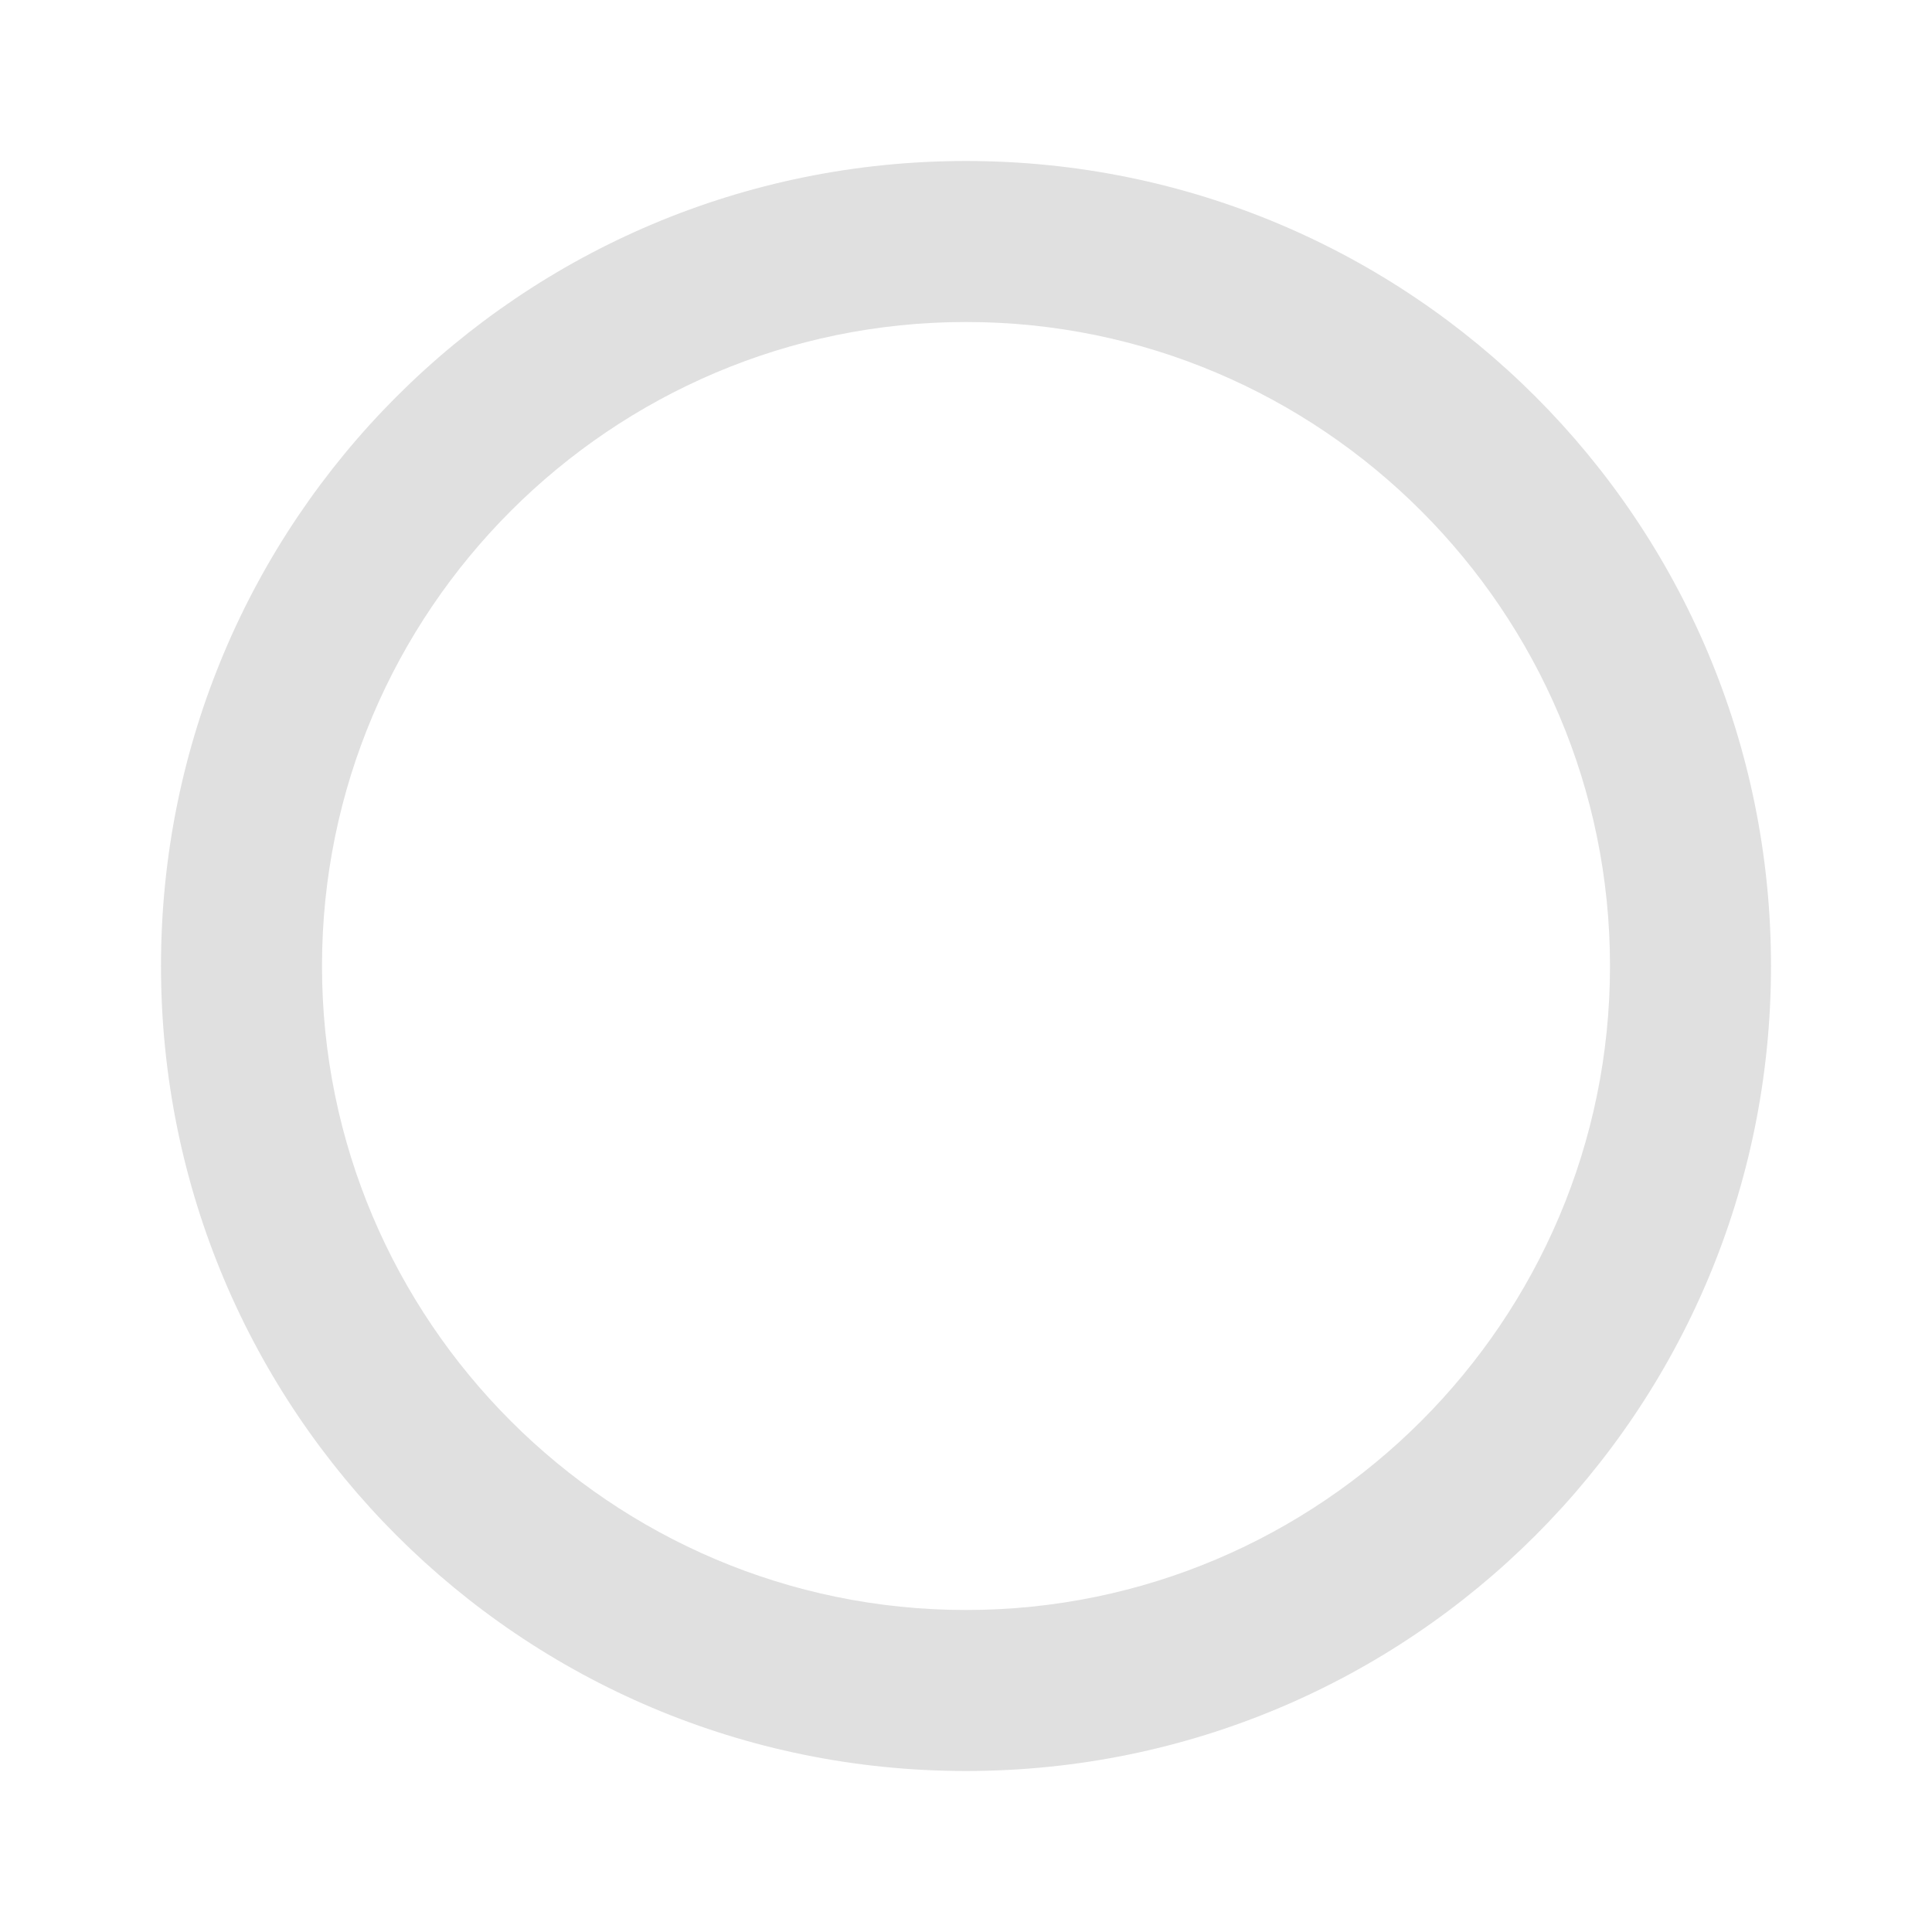
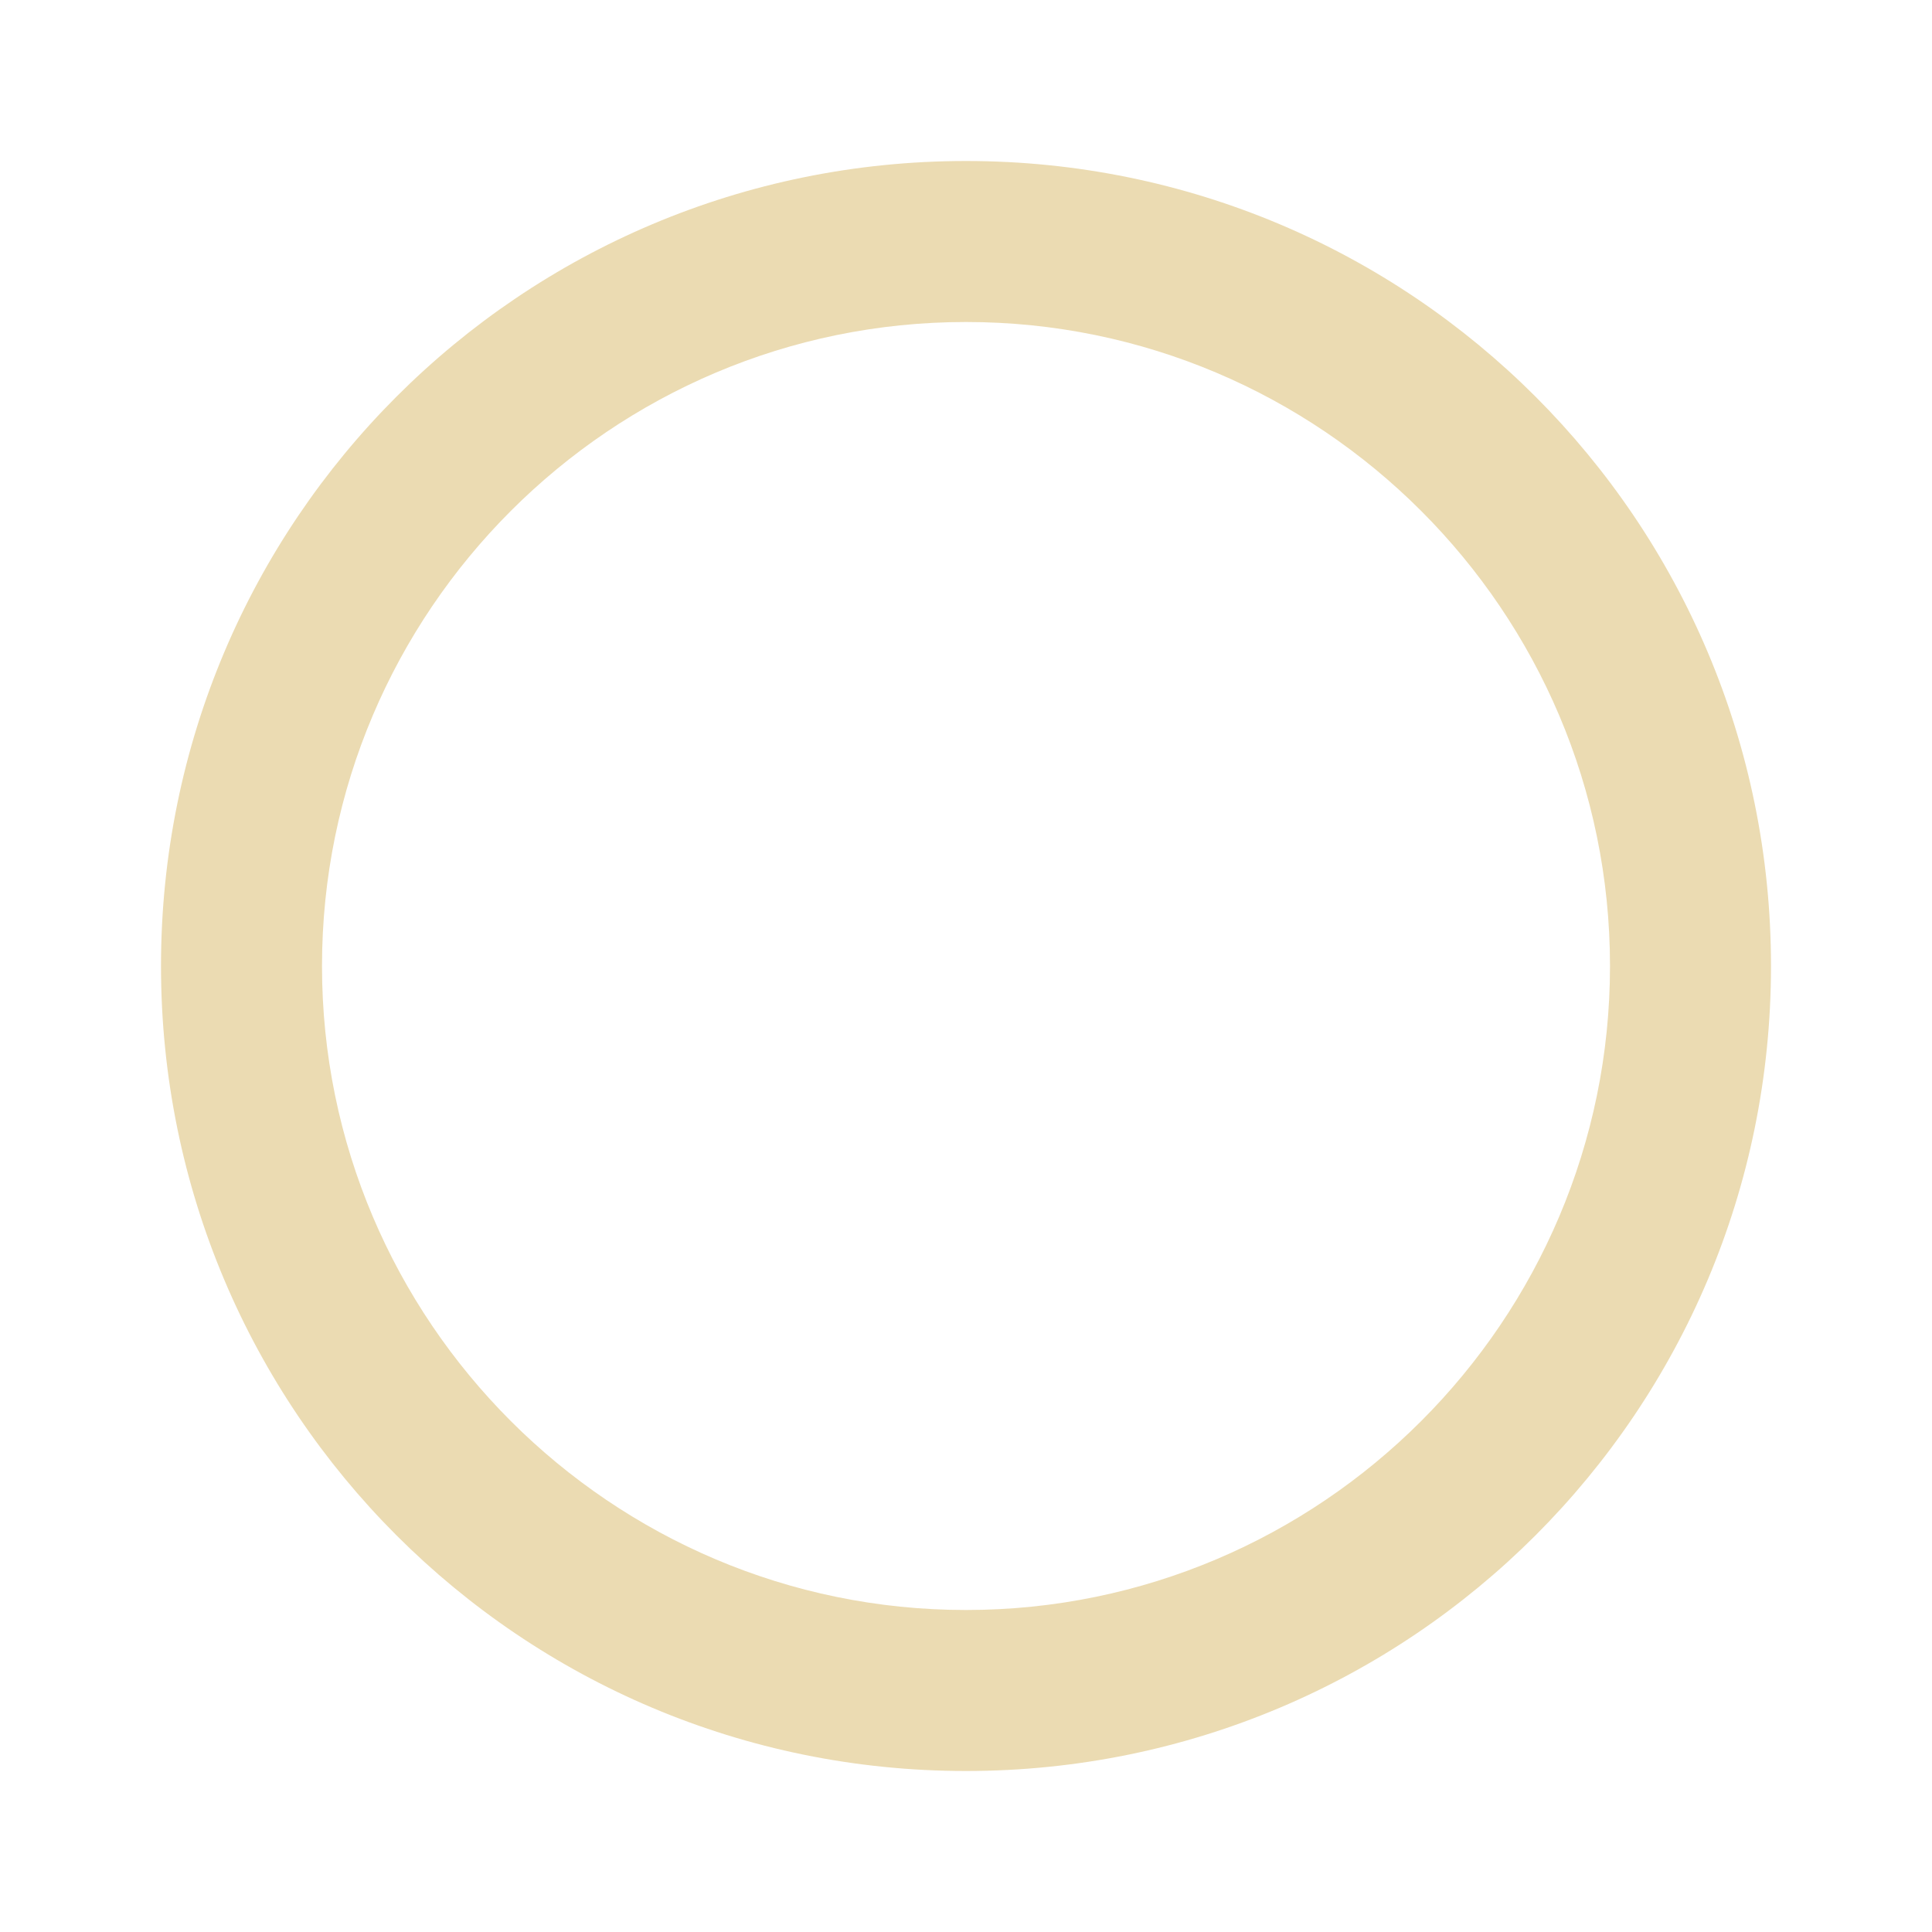
- <svg xmlns="http://www.w3.org/2000/svg" fill="#E0E0E0" width="24" height="24" viewBox="0 0 24 24">
+ <svg xmlns="http://www.w3.org/2000/svg" fill="#ebdbb2" width="24" height="24" viewBox="0 0 24 24">
  <path d="M0 0h24v24H0z" fill="none" />
  <path d="M12 2C6.47 2 2 6.47 2 12s4.47 10 10 10 10-4.47 10-10S17.53 2 12 2zm0 18c-4.41 0-8-3.59-8-8s3.59-8 8-8 8 3.59 8 8-3.59 8-8 8z" />
</svg>
